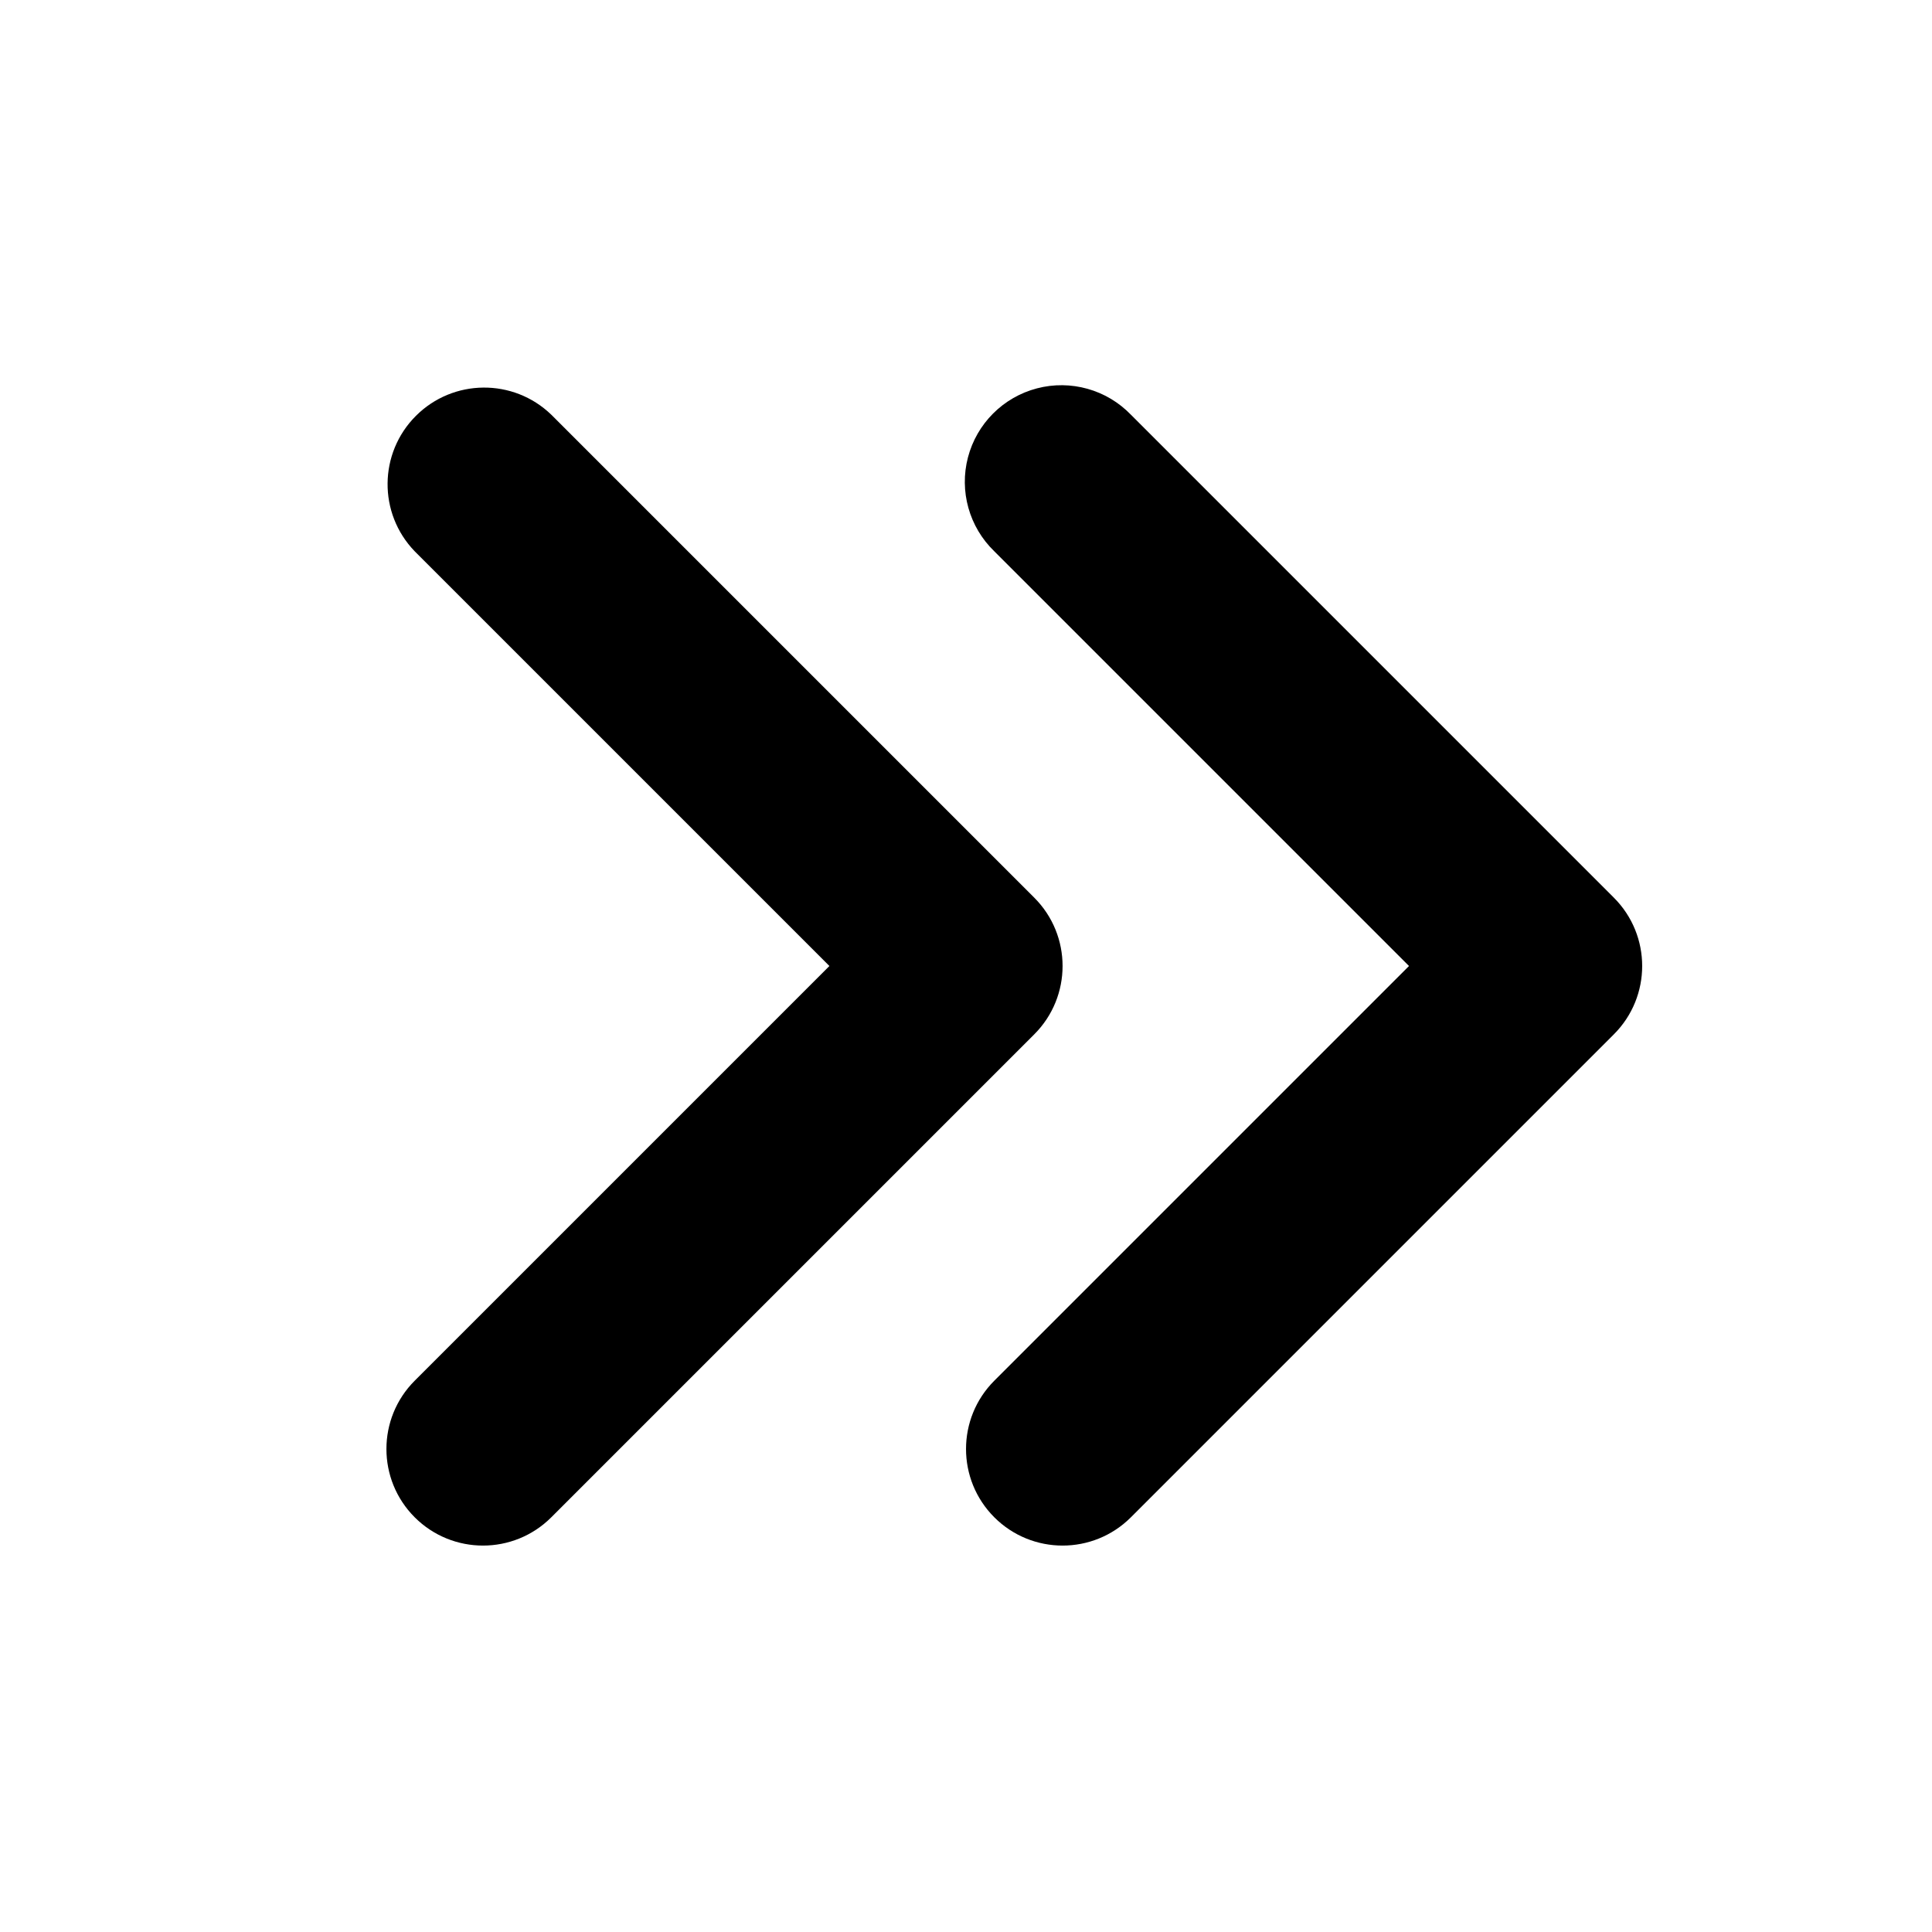
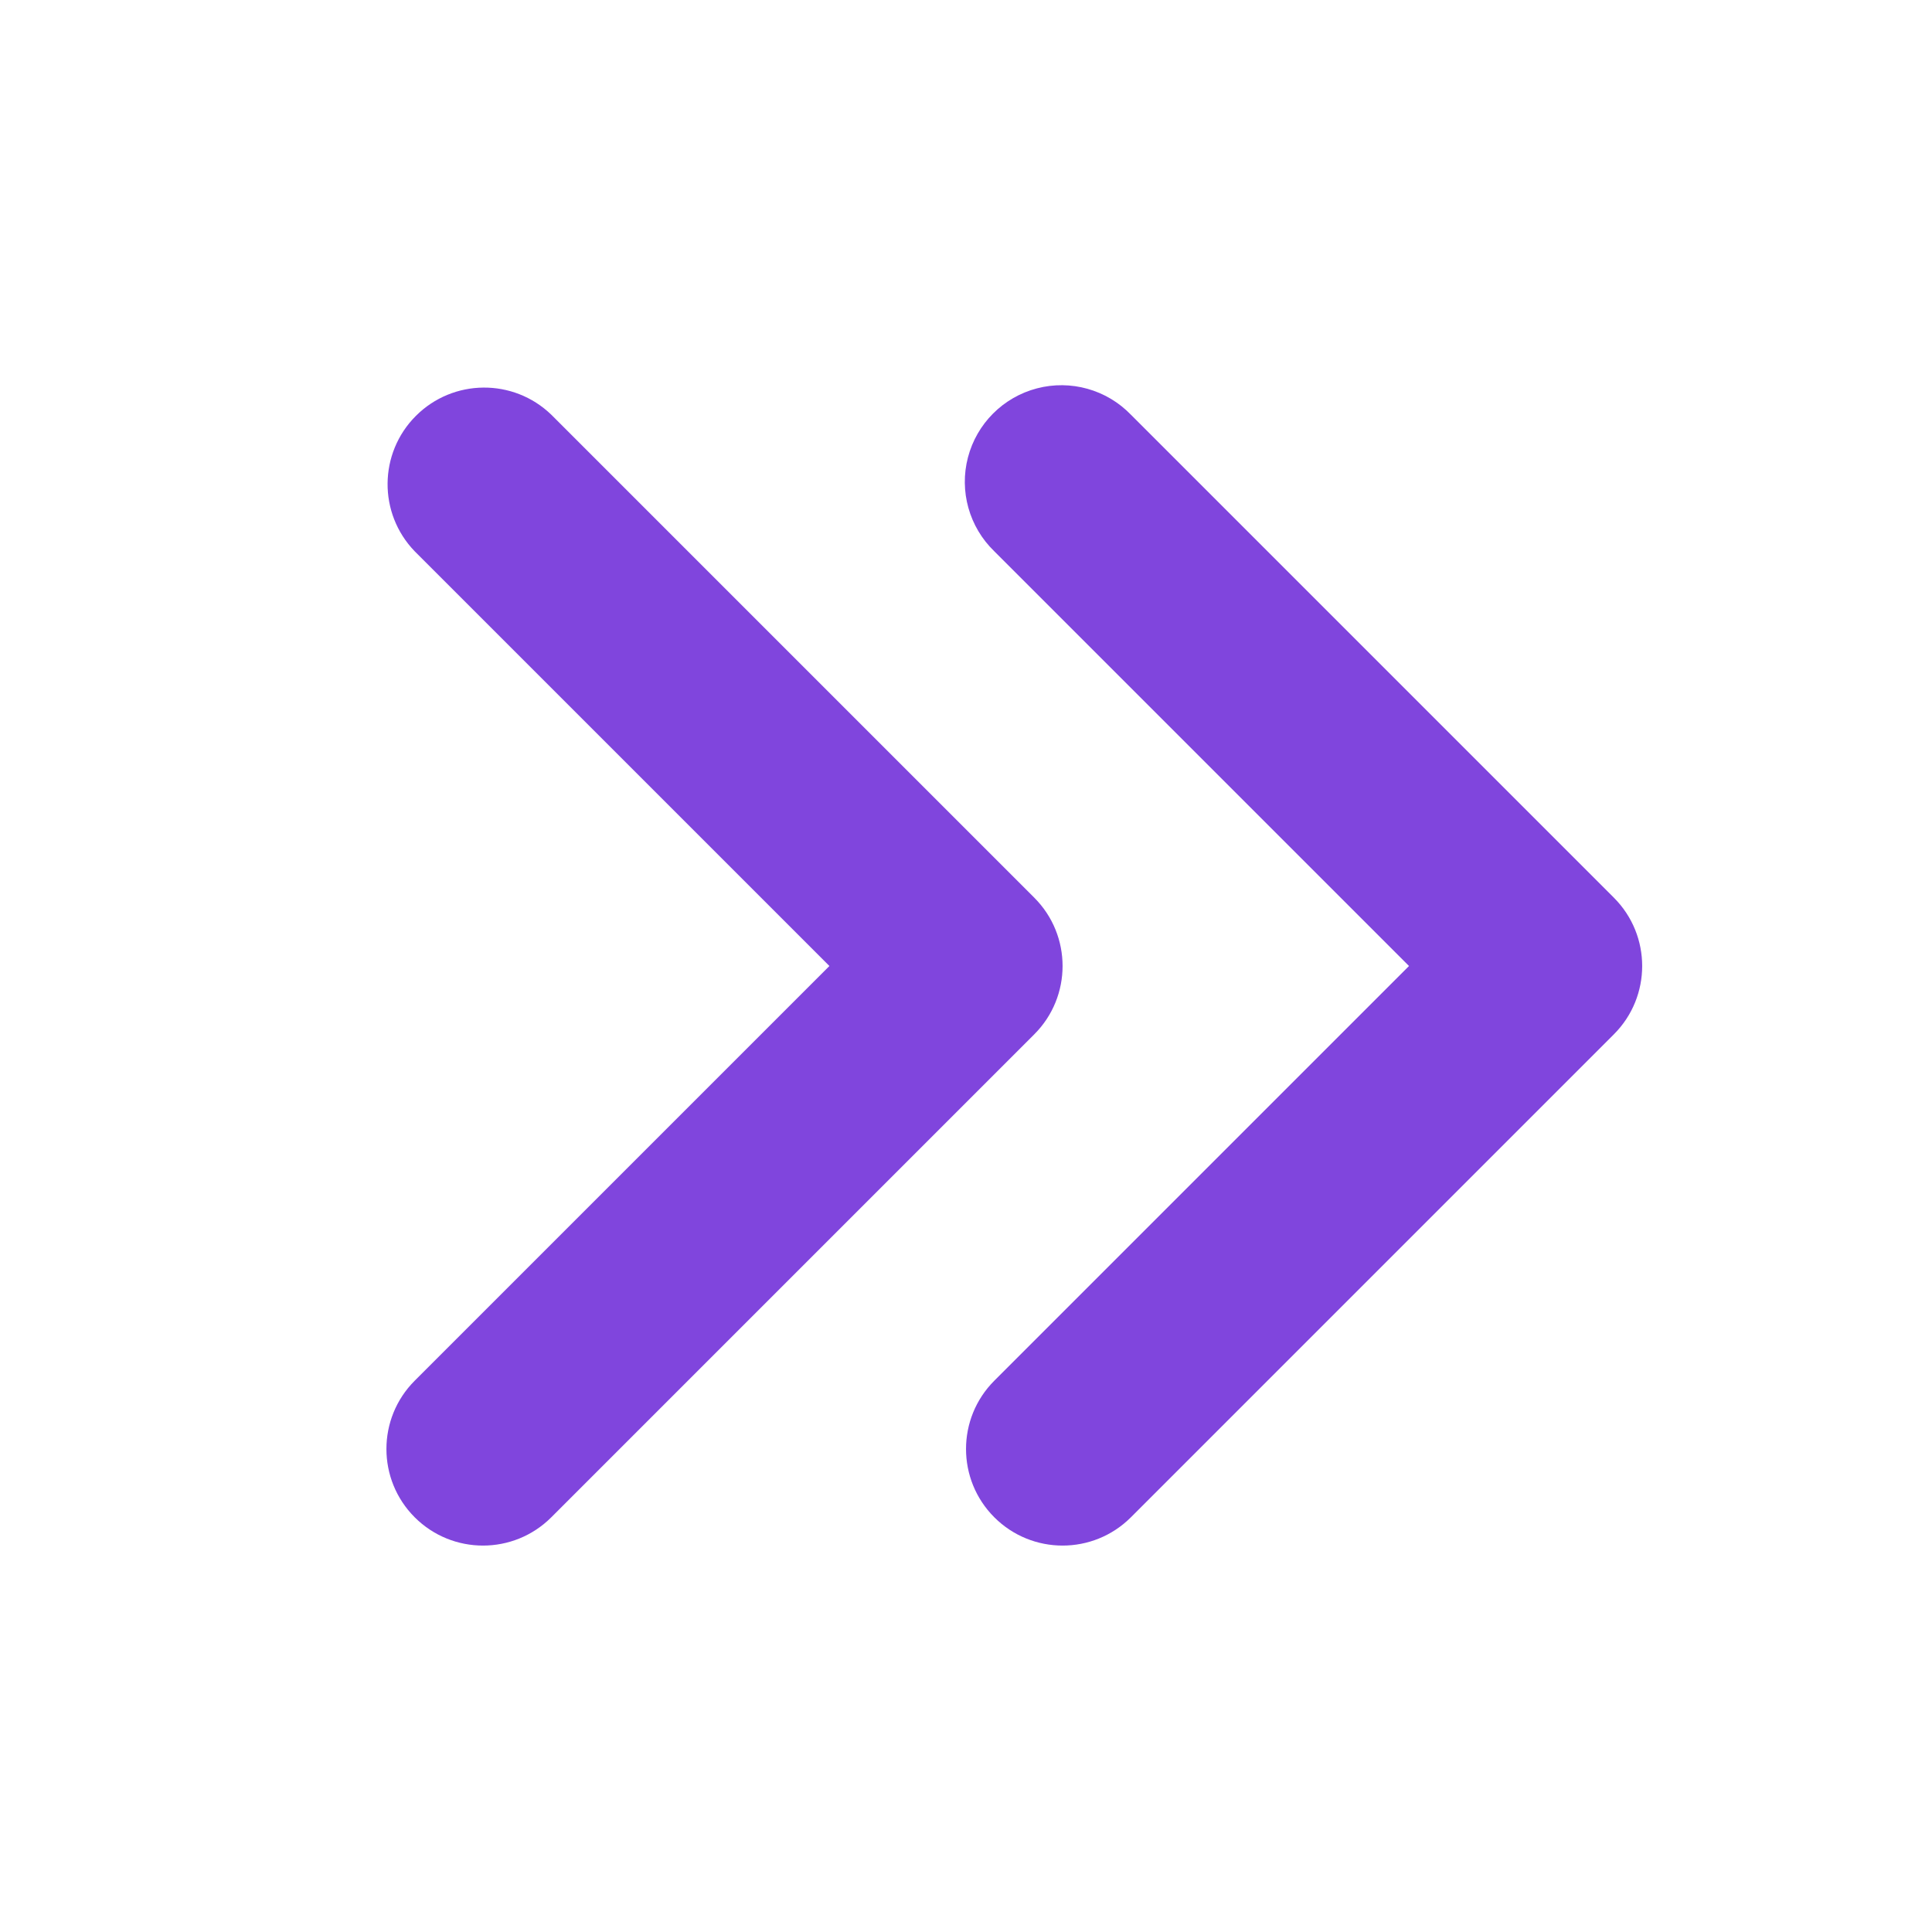
- <svg xmlns="http://www.w3.org/2000/svg" viewBox="0 0 20 20" fill="currentColor" aria-hidden="true" class="hidden xs:block h-[22px] w-[22px] mb-[9px] ml-[10px] self-center text-main2 cursor-pointer">
+ <svg xmlns="http://www.w3.org/2000/svg" viewBox="0 0 20 20" fill="currentColor" aria-hidden="true" color="rgb(128 69 221)" width="30px" height="30px" class="hidden xs:block self-center text-main2 cursor-pointer">
  <path fill-rule="evenodd" d="M10.293 15.707a1 1 0 010-1.414L14.586 10l-4.293-4.293a1 1 0 111.414-1.414l5 5a1 1 0 010 1.414l-5 5a1 1 0 01-1.414 0z" clip-rule="evenodd" />
  <path fill-rule="evenodd" d="M4.293 15.707a1 1 0 010-1.414L8.586 10 4.293 5.707a1 1 0 011.414-1.414l5 5a1 1 0 010 1.414l-5 5a1 1 0 01-1.414 0z" clip-rule="evenodd" />
</svg>
